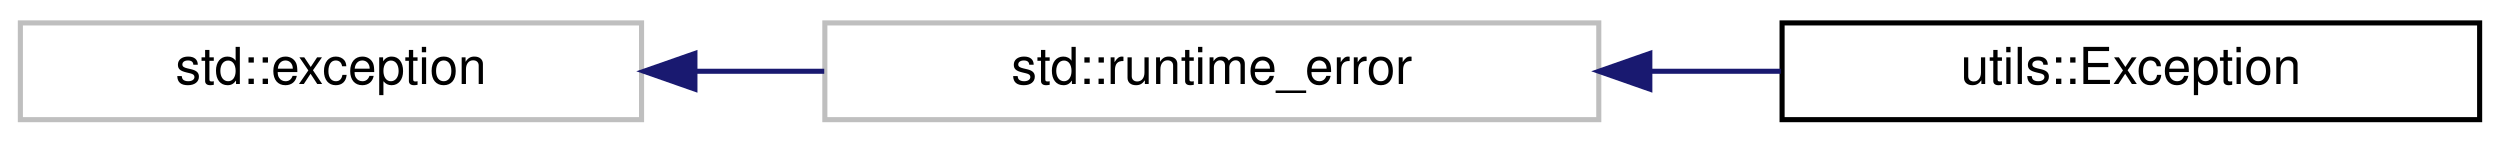
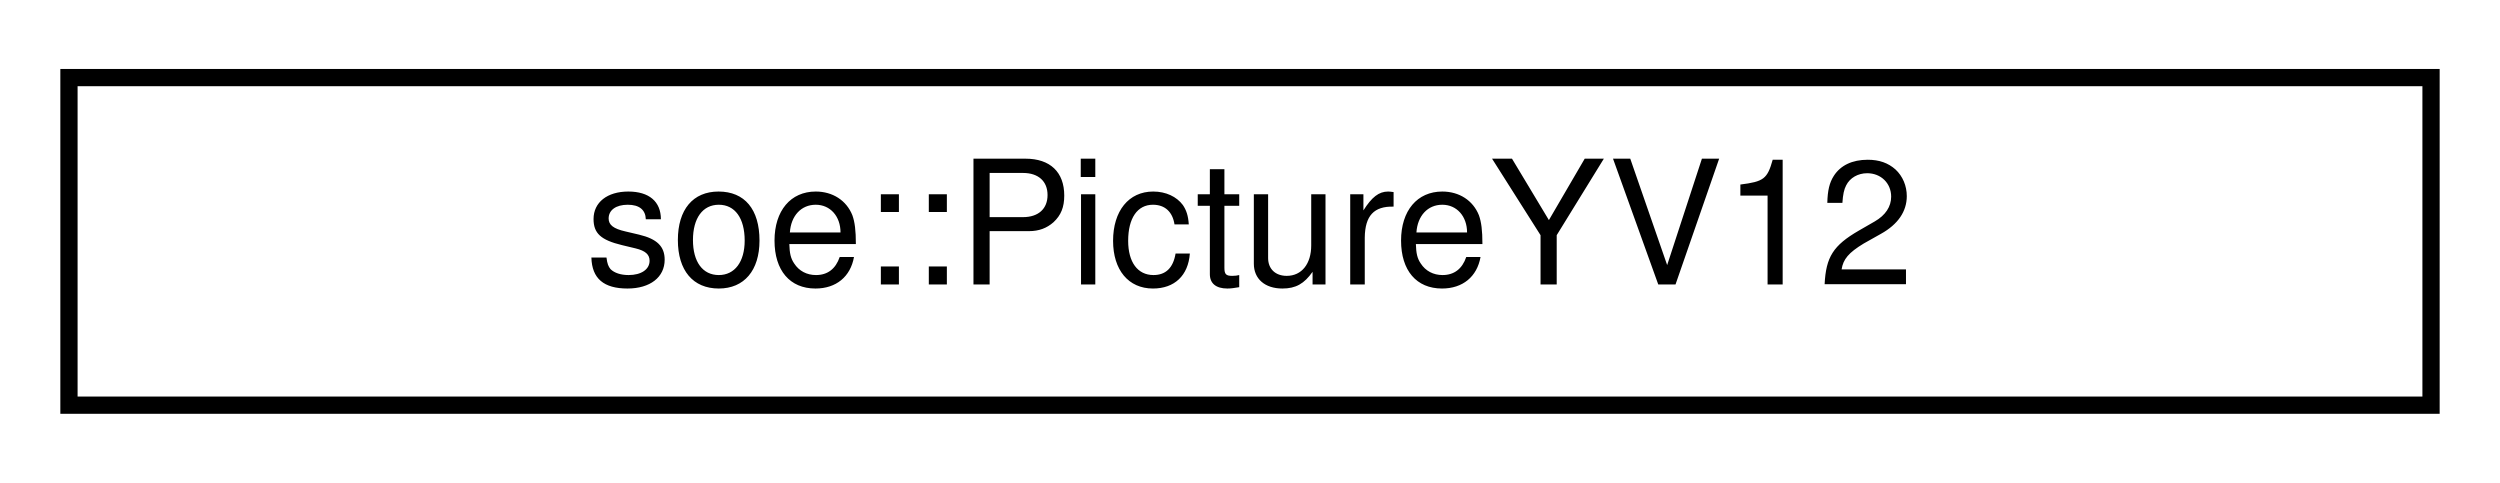
- <svg xmlns="http://www.w3.org/2000/svg" xmlns:xlink="http://www.w3.org/1999/xlink" width="491pt" height="28pt" viewBox="0.00 0.00 491.00 28.00">
+ <svg xmlns="http://www.w3.org/2000/svg" xmlns:xlink="http://www.w3.org/1999/xlink" width="145pt" height="28pt" viewBox="0.00 0.00 145.00 28.00">
  <g id="graph0" class="graph" transform="scale(1 1) rotate(0) translate(4 24)">
    <g id="node1" class="node">
      <g id="a_node1">
-         <a xlink:title="STL class.">
-           <polygon fill="none" stroke="#bfbfbf" points="0,-.5 0,-19.5 122,-19.5 122,-.5 0,-.5" />
-           <text text-anchor="middle" x="61" y="-7.5" font-family="Helvetica,sans-Serif" font-size="10.00" fill="#000000">std::exception</text>
+         <a xlink:href="structsoe_1_1_picture_y_v12.html" target="_top" xlink:title=" ">
+           <polygon fill="none" stroke="#000000" points="0,-.5 0,-19.5 137,-19.5 137,-.5 0,-.5" />
+           <text text-anchor="middle" x="68.5" y="-7.5" font-family="Helvetica,sans-Serif" font-size="10.00" fill="#000000">soe::PictureYV12</text>
        </a>
      </g>
    </g>
-     <g id="node2" class="node">
-       <g id="a_node2">
-         <a xlink:title="STL class.">
-           <polygon fill="none" stroke="#bfbfbf" points="158,-.5 158,-19.5 310,-19.5 310,-.5 158,-.5" />
-           <text text-anchor="middle" x="234" y="-7.5" font-family="Helvetica,sans-Serif" font-size="10.00" fill="#000000">std::runtime_error</text>
-         </a>
-       </g>
-     </g>
-     <g id="edge1" class="edge">
-       <path fill="none" stroke="#191970" d="M132.557,-10C140.915,-10 149.464,-10 157.88,-10" />
-       <polygon fill="#191970" stroke="#191970" points="132.481,-6.5 122.48,-10 132.48,-13.5 132.481,-6.5" />
-     </g>
-     <g id="node3" class="node">
-       <g id="a_node3">
-         <a xlink:href="structutils_1_1_exception.html" target="_top" xlink:title=" ">
-           <polygon fill="none" stroke="#000000" points="346,-.5 346,-19.5 483,-19.5 483,-.5 346,-.5" />
-           <text text-anchor="middle" x="414.5" y="-7.5" font-family="Helvetica,sans-Serif" font-size="10.00" fill="#000000">utils::Exception</text>
-         </a>
-       </g>
-     </g>
-     <g id="edge2" class="edge">
-       <path fill="none" stroke="#191970" d="M320.085,-10C328.69,-10 337.346,-10 345.739,-10" />
-       <polygon fill="#191970" stroke="#191970" points="320.025,-6.5 310.025,-10 320.025,-13.5 320.025,-6.5" />
-     </g>
  </g>
</svg>
